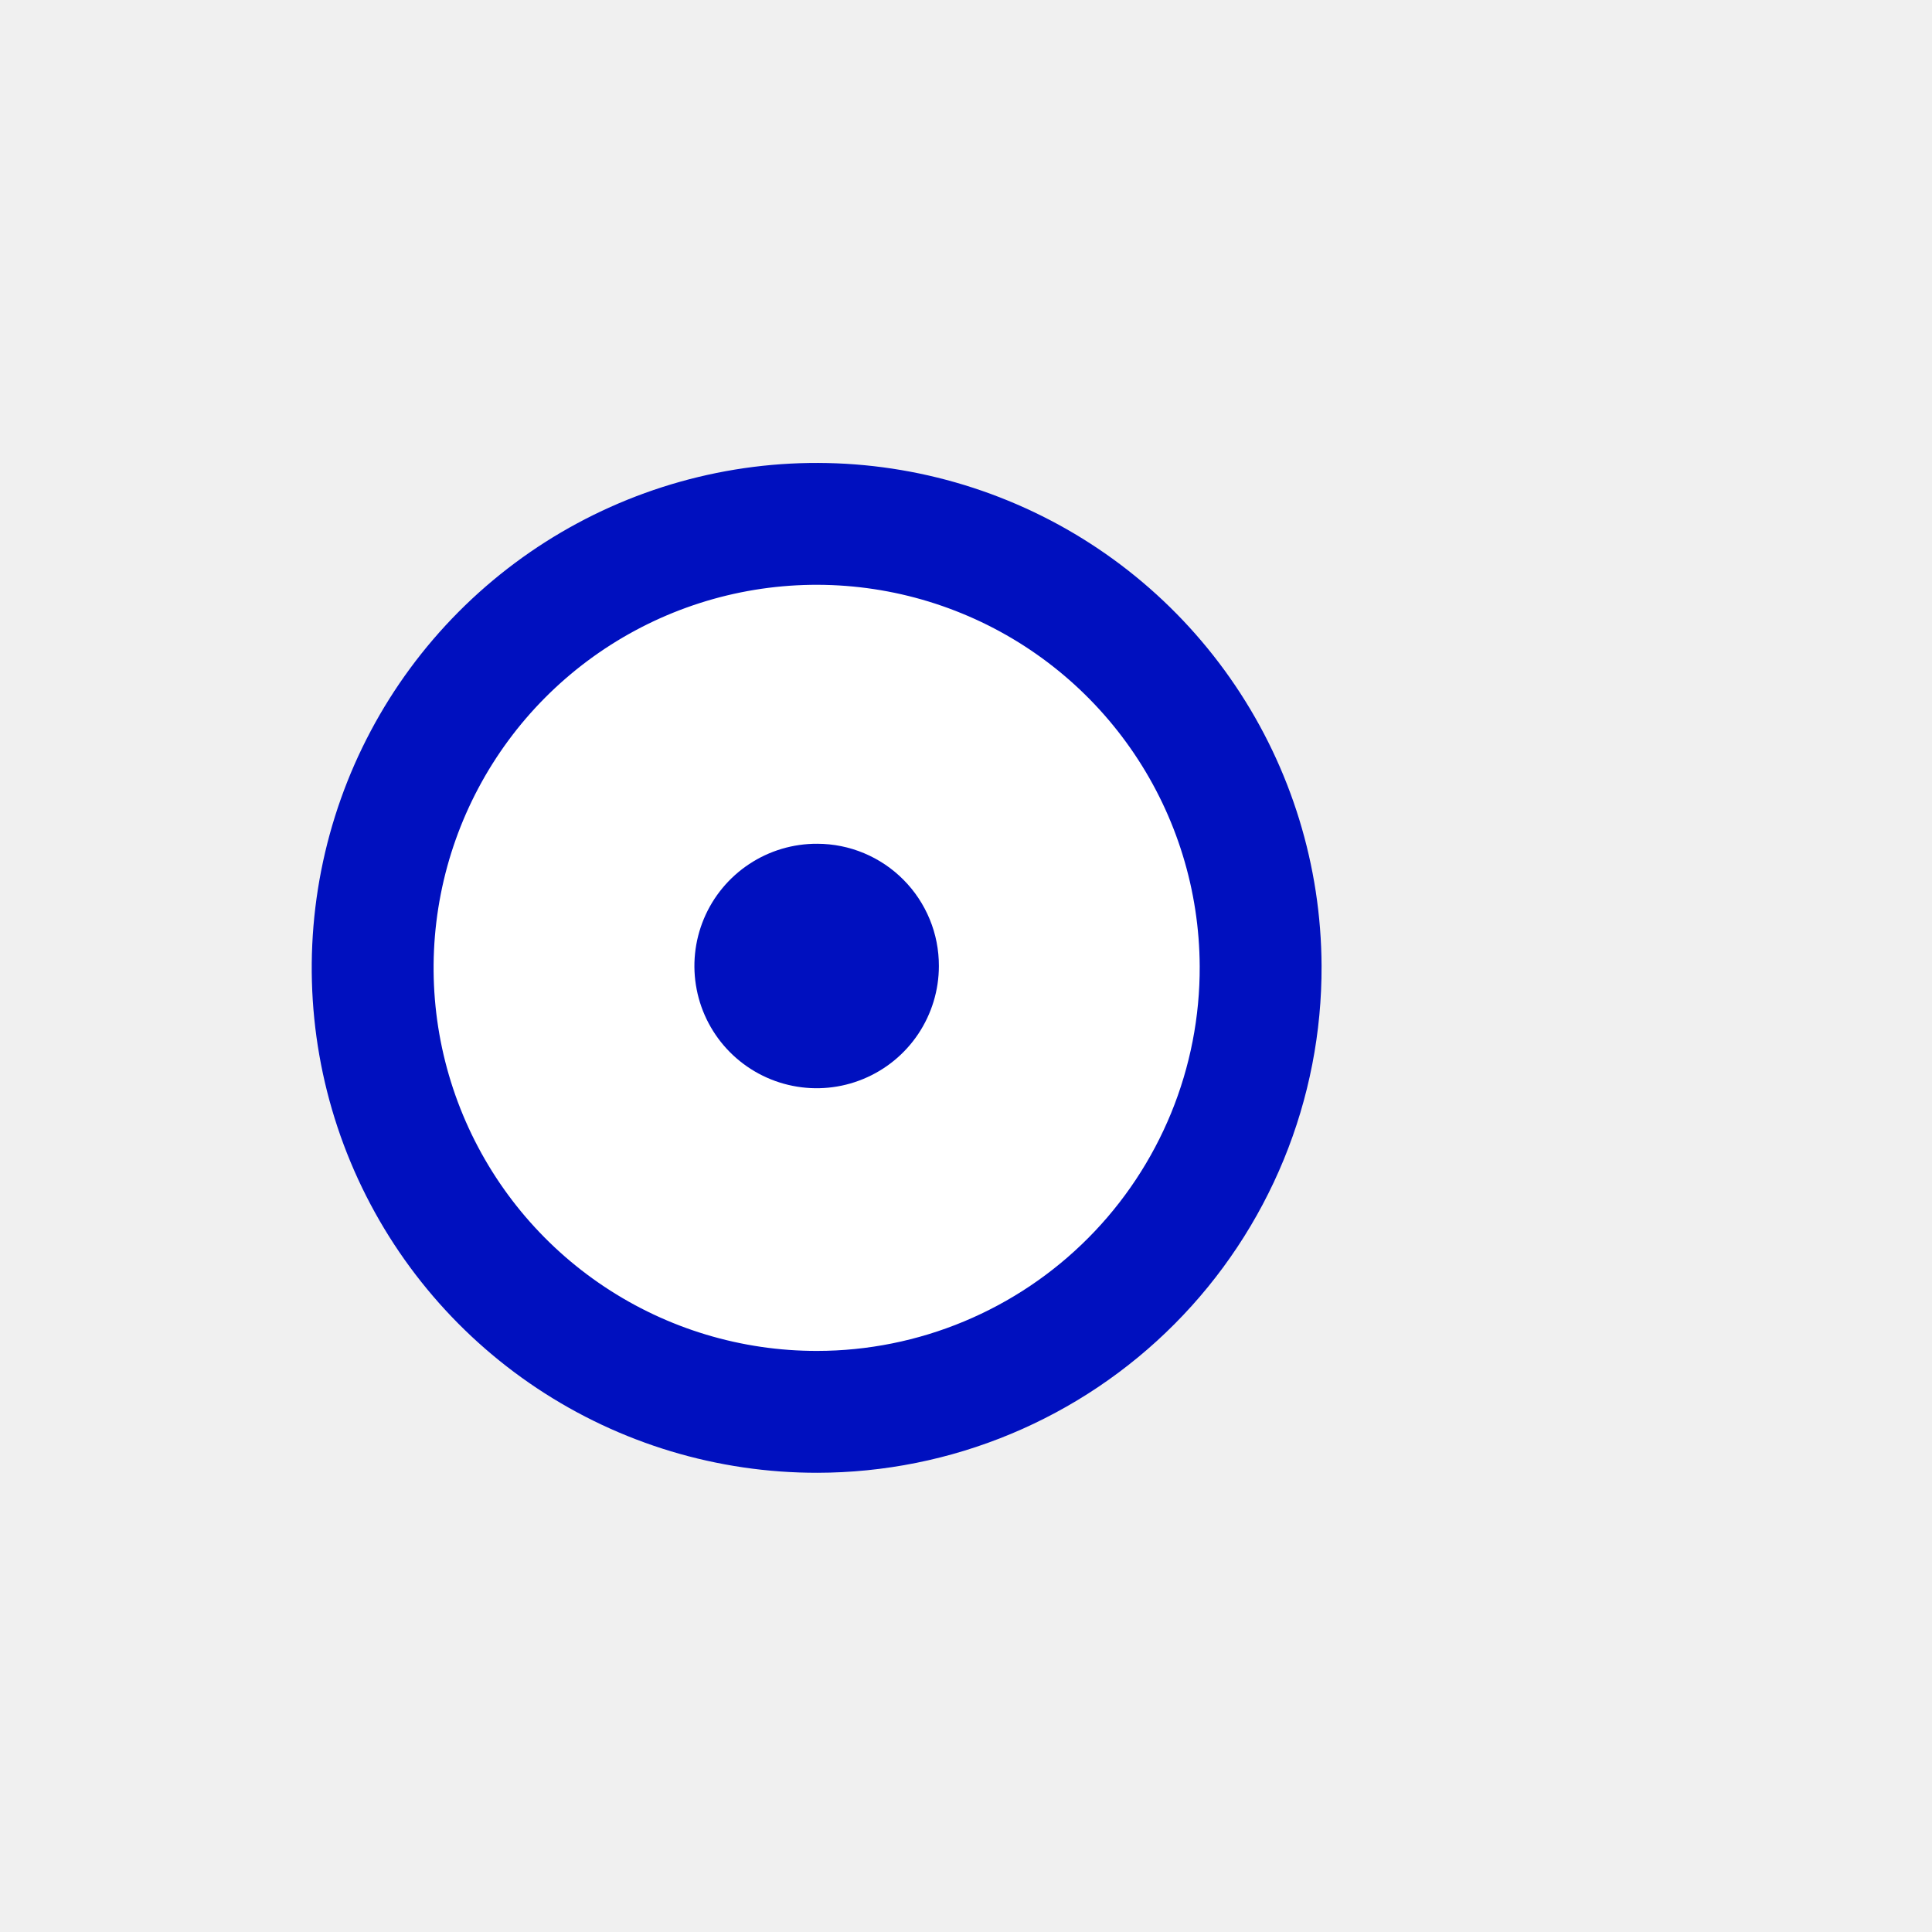
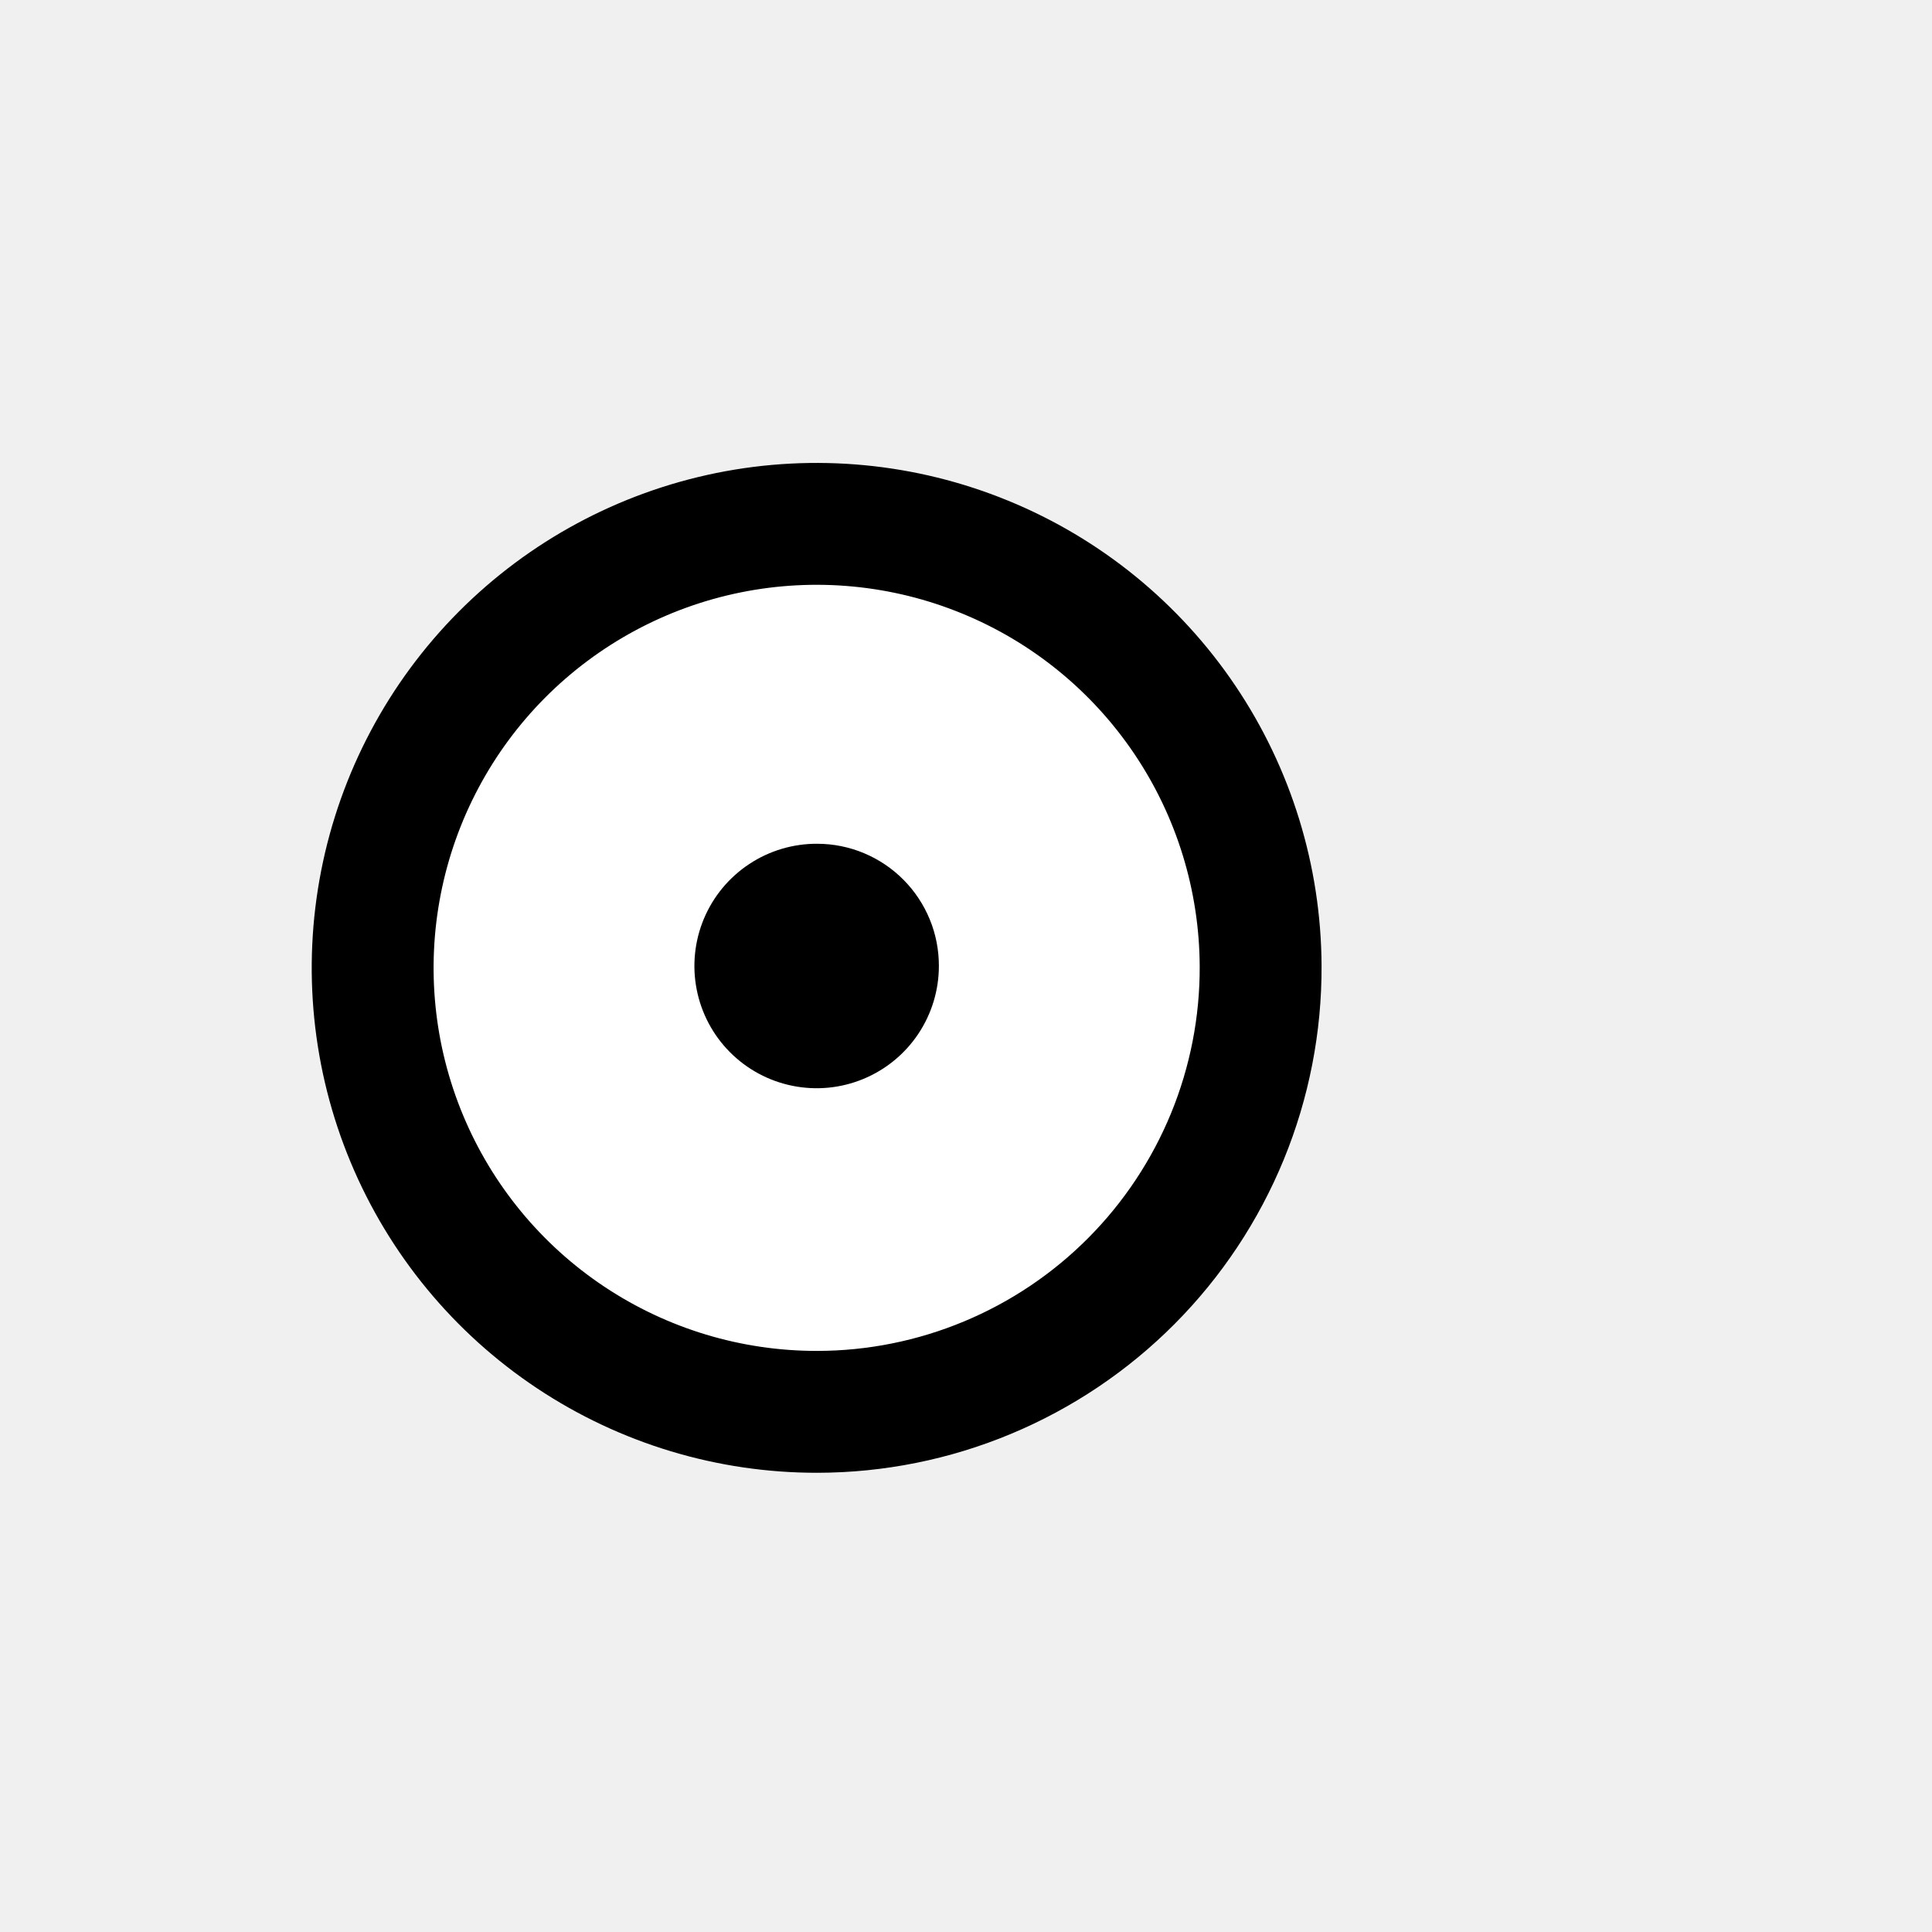
<svg xmlns="http://www.w3.org/2000/svg" width="52" height="52" viewBox="0 0 52 52" fill="none">
  <g id="eyes-04">
    <path id="Vector" d="M34 26C34 23.627 33.296 21.307 31.978 19.333C30.659 17.36 28.785 15.822 26.592 14.914C24.399 14.005 21.987 13.768 19.659 14.231C17.331 14.694 15.193 15.836 13.515 17.515C11.836 19.193 10.694 21.331 10.231 23.659C9.768 25.987 10.005 28.399 10.914 30.592C11.822 32.785 13.36 34.659 15.333 35.978C17.307 37.296 19.627 38 22 38C25.183 38 28.235 36.736 30.485 34.485C32.736 32.235 34 29.183 34 26Z" fill="white" />
    <path id="Vector_2" d="M28.55 26C28.55 27.3 28.164 28.572 27.441 29.652C26.719 30.733 25.691 31.575 24.49 32.072C23.288 32.569 21.966 32.698 20.691 32.443C19.416 32.187 18.245 31.56 17.327 30.639C16.409 29.718 15.785 28.545 15.534 27.27C15.283 25.994 15.416 24.672 15.916 23.472C16.416 22.272 17.261 21.247 18.345 20.528C19.428 19.808 20.7 19.426 22 19.43C23.739 19.436 25.405 20.13 26.633 21.362C27.861 22.593 28.55 24.261 28.55 26Z" fill="{{eye-fill}}" />
-     <path id="Vector_3" d="M25.27 26C25.27 26.652 25.076 27.288 24.714 27.83C24.352 28.371 23.837 28.793 23.234 29.041C22.632 29.29 21.969 29.354 21.331 29.225C20.692 29.097 20.106 28.781 19.646 28.319C19.187 27.857 18.875 27.269 18.751 26.63C18.626 25.99 18.694 25.328 18.946 24.727C19.198 24.126 19.623 23.614 20.167 23.255C20.71 22.896 21.348 22.706 22 22.71C22.431 22.711 22.857 22.797 23.254 22.963C23.652 23.13 24.013 23.372 24.316 23.678C24.62 23.983 24.86 24.346 25.024 24.744C25.188 25.142 25.271 25.569 25.27 26Z" fill="#0010BF" />
-     <path id="Vector_4" d="M33.93 26C33.92 23.638 33.21 21.332 31.89 19.373C30.57 17.414 28.7 15.89 26.514 14.994C24.328 14.097 21.926 13.869 19.611 14.337C17.296 14.806 15.171 15.95 13.505 17.625C11.84 19.3 10.709 21.431 10.254 23.749C9.799 26.067 10.041 28.468 10.95 30.648C11.859 32.829 13.394 34.691 15.361 35.999C17.328 37.308 19.638 38.004 22 38C23.572 37.998 25.128 37.685 26.578 37.08C28.029 36.475 29.347 35.59 30.455 34.475C31.563 33.361 32.44 32.038 33.037 30.584C33.633 29.13 33.937 27.572 33.93 26Z" stroke="#0010BF" stroke-width="3.28" />
+     <path id="Vector_3" d="M25.27 26C25.27 26.652 25.076 27.288 24.714 27.83C24.352 28.371 23.837 28.793 23.234 29.041C22.632 29.29 21.969 29.354 21.331 29.225C20.692 29.097 20.106 28.781 19.646 28.319C19.187 27.857 18.875 27.269 18.751 26.63C18.626 25.99 18.694 25.328 18.946 24.727C19.198 24.126 19.623 23.614 20.167 23.255C20.71 22.896 21.348 22.706 22 22.71C22.431 22.711 22.857 22.797 23.254 22.963C23.652 23.13 24.013 23.372 24.316 23.678C24.62 23.983 24.86 24.346 25.024 24.744C25.188 25.142 25.271 25.569 25.27 26Z" fill="#000000" />
+     <path id="Vector_4" d="M33.93 26C33.92 23.638 33.21 21.332 31.89 19.373C30.57 17.414 28.7 15.89 26.514 14.994C24.328 14.097 21.926 13.869 19.611 14.337C17.296 14.806 15.171 15.95 13.505 17.625C11.84 19.3 10.709 21.431 10.254 23.749C9.799 26.067 10.041 28.468 10.95 30.648C11.859 32.829 13.394 34.691 15.361 35.999C17.328 37.308 19.638 38.004 22 38C23.572 37.998 25.128 37.685 26.578 37.08C28.029 36.475 29.347 35.59 30.455 34.475C31.563 33.361 32.44 32.038 33.037 30.584C33.633 29.13 33.937 27.572 33.93 26Z" stroke="#000000" stroke-width="3.28" />
  </g>
</svg>
